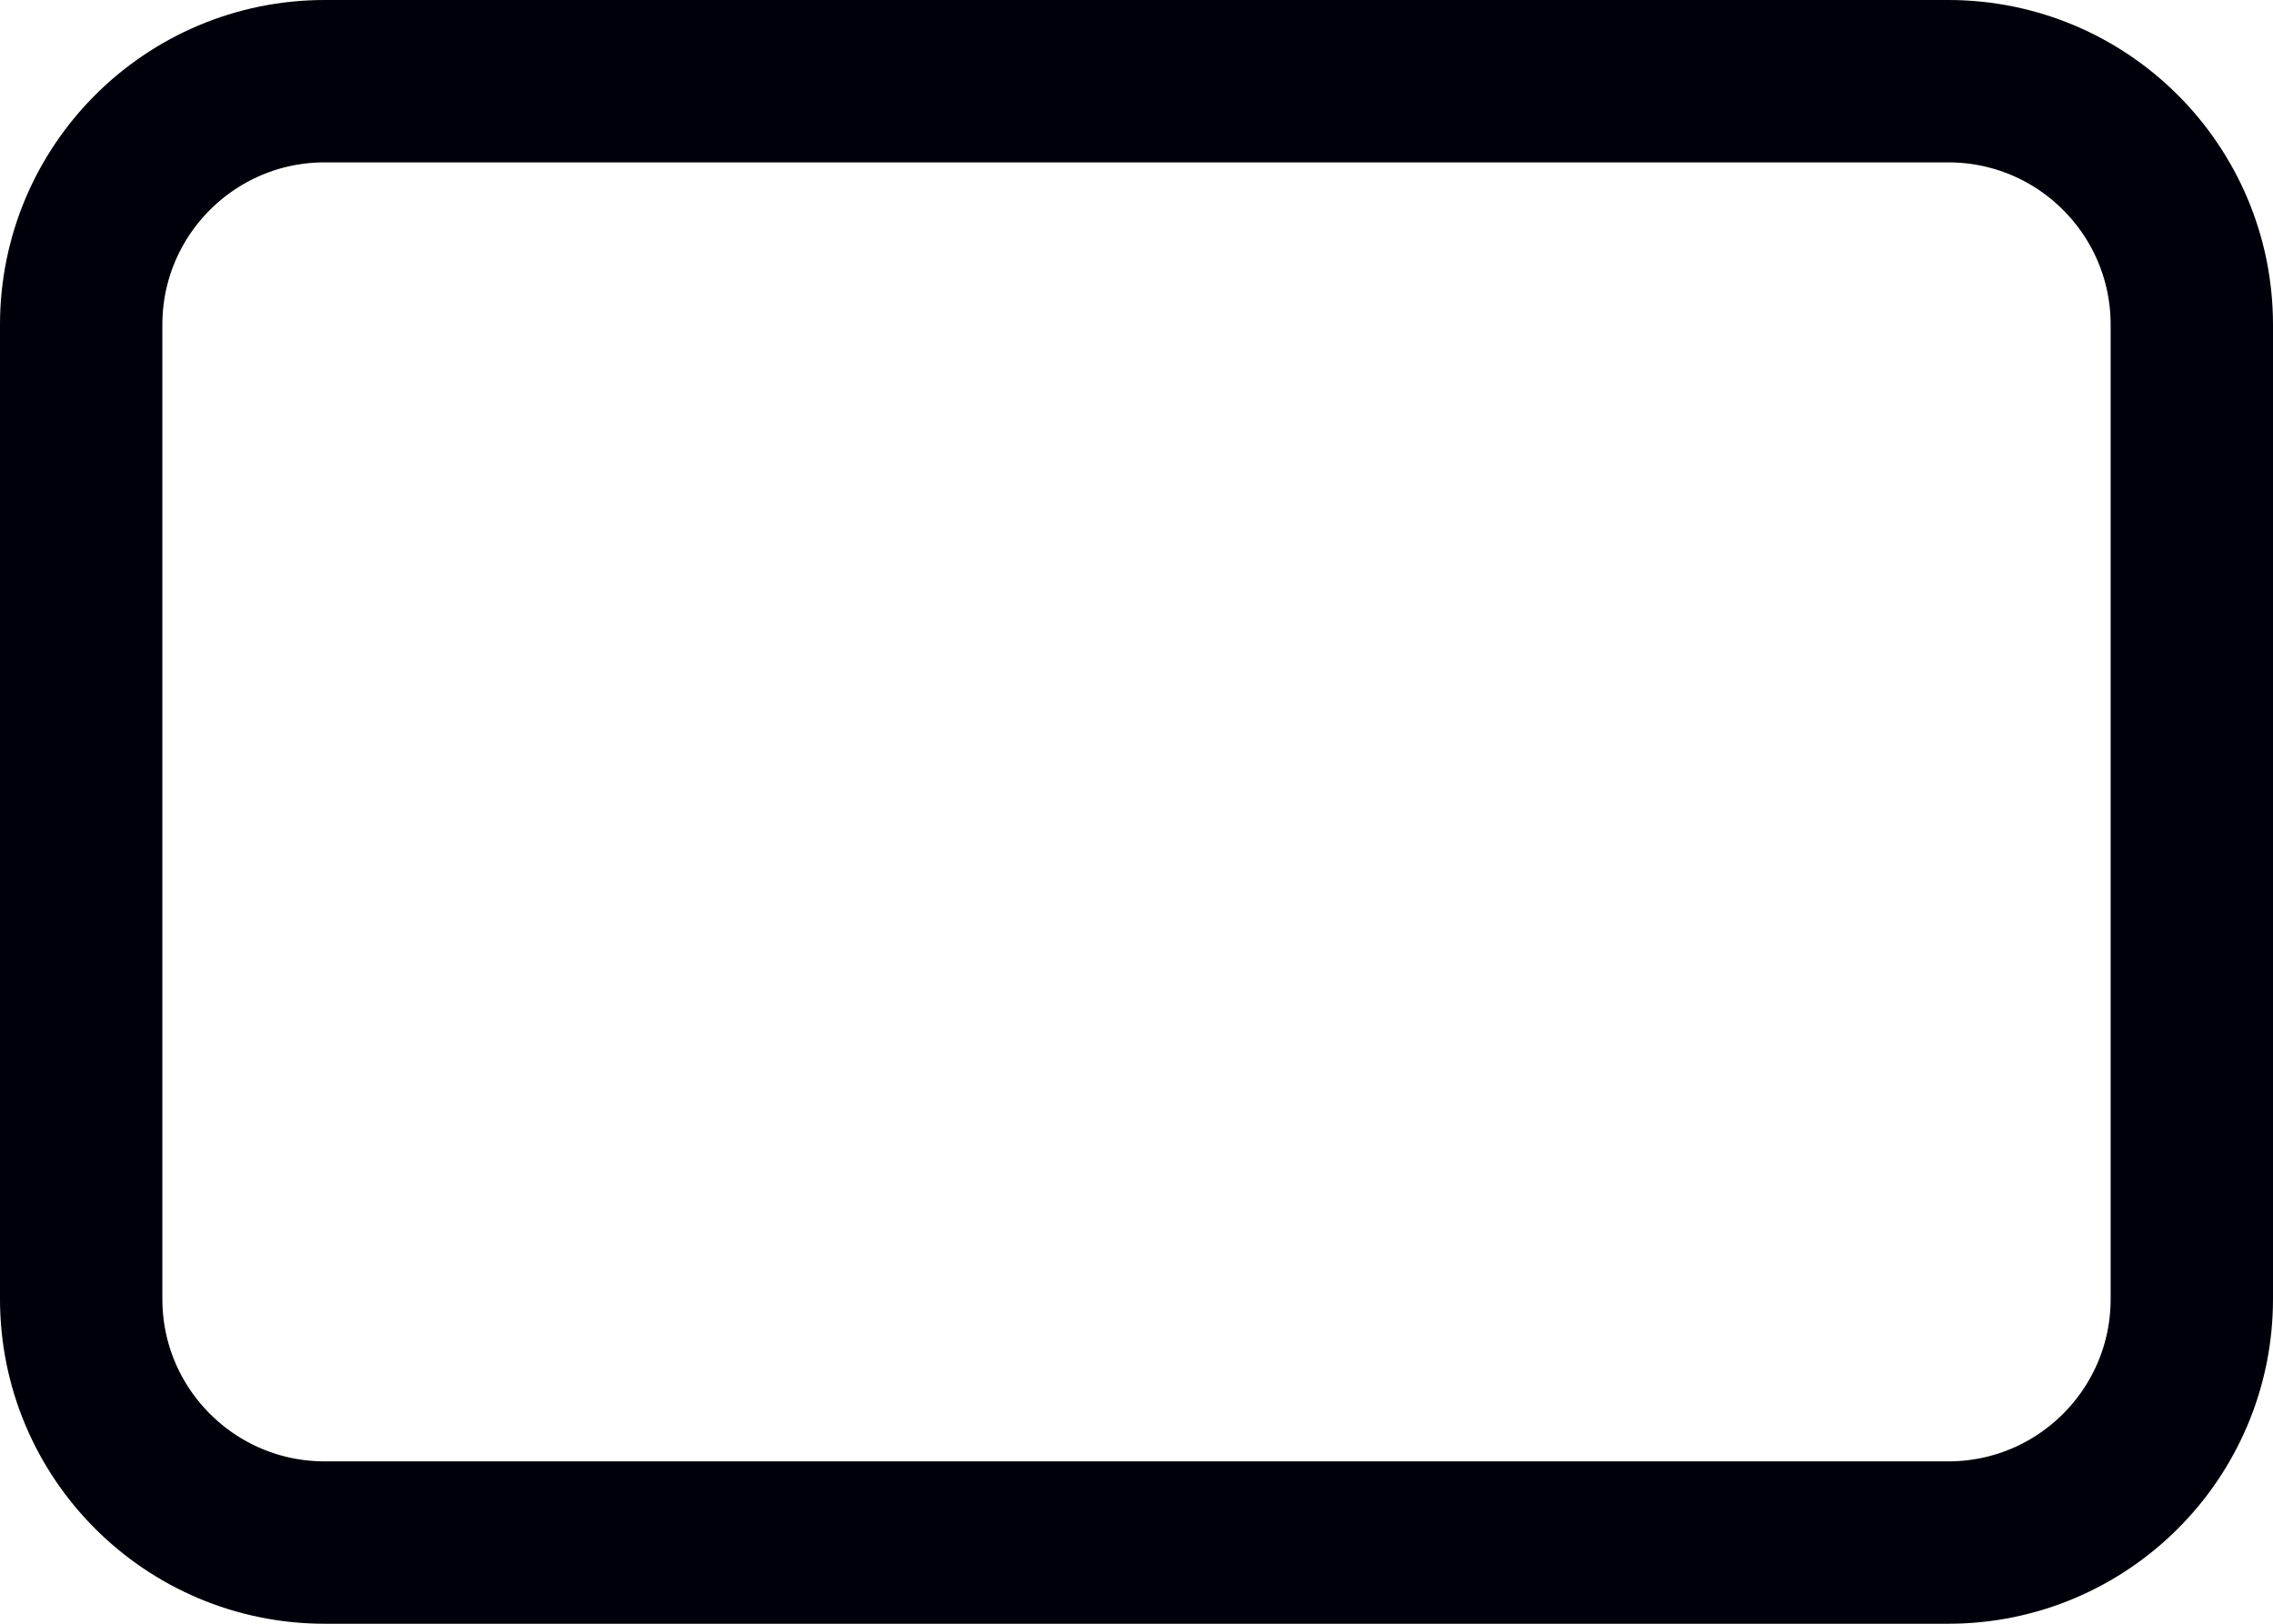
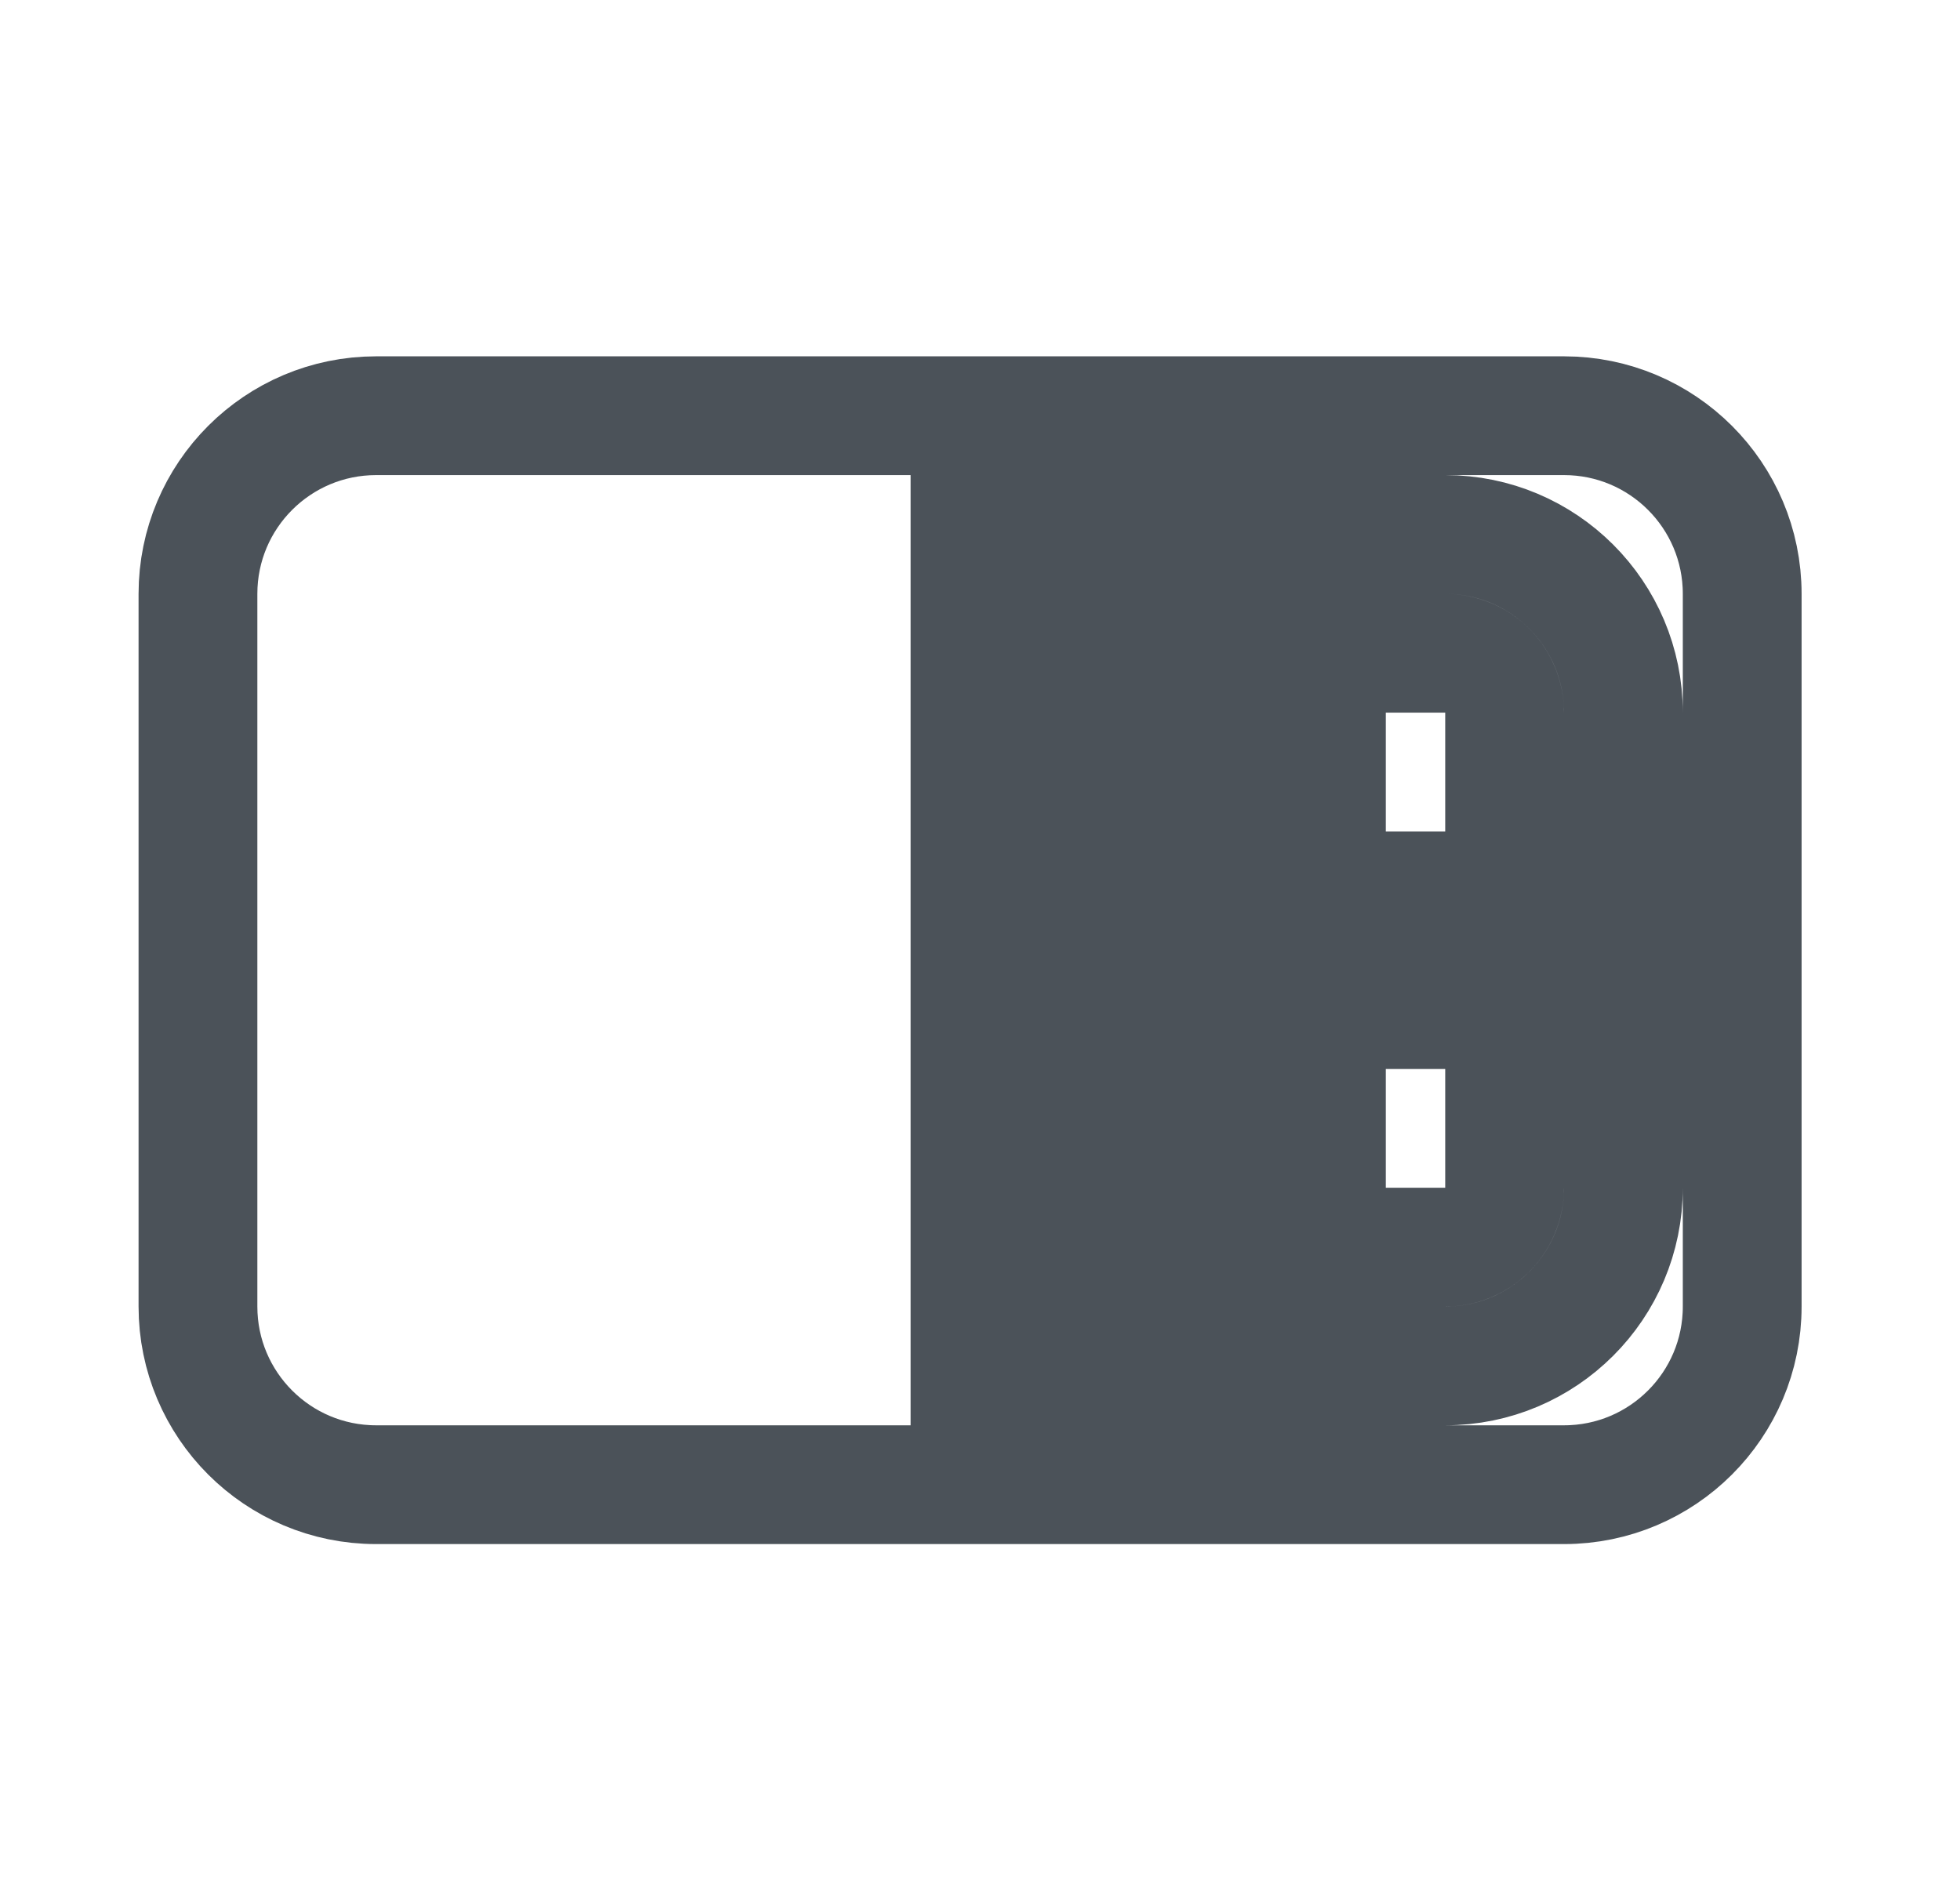
- <svg xmlns="http://www.w3.org/2000/svg" width="28" height="20" viewBox="0 0 28 20" fill="none">
-   <path d="M19 1L19 1L24 1C25.657 1 27 2.343 27 4L27 16C27 17.657 25.657 19 24 19L19 19L15 19L15 19L4 19C2.343 19 1 17.657 1 16L1 4C1 2.343 2.343 1 4 1L15 1L15 1L19 1Z" stroke="#00000A" stroke-width="2" />
+ <svg xmlns="http://www.w3.org/2000/svg" width="33" height="32" viewBox="0 0 33 32" fill="none">
+   <path d="M22.333 15L22.333 11L24.333 11C24.885 11 25.333 11.448 25.333 12L25.333 15L22.333 15ZM22.333 17L25.333 17L25.333 20C25.333 20.552 24.885 21 24.333 21L22.333 21L22.333 17ZM22.333 23L24.333 23C25.99 23 27.333 21.657 27.333 20L27.333 16L27.333 12C27.333 10.343 25.99 9 24.333 9L22.333 9L22.333 7L26.333 7C27.99 7 29.333 8.343 29.333 10L29.333 22C29.333 23.657 27.99 25 26.333 25L22.333 25L22.333 23ZM20.333 22L20.333 25L18.333 25L18.333 7L20.333 7L20.333 10L20.333 16L20.333 22ZM16.333 7L16.333 25L6.333 25C4.676 25 3.333 23.657 3.333 22L3.333 10C3.333 8.343 4.676 7 6.333 7L16.333 7Z" stroke="#4B5259" stroke-width="2" />
</svg>
